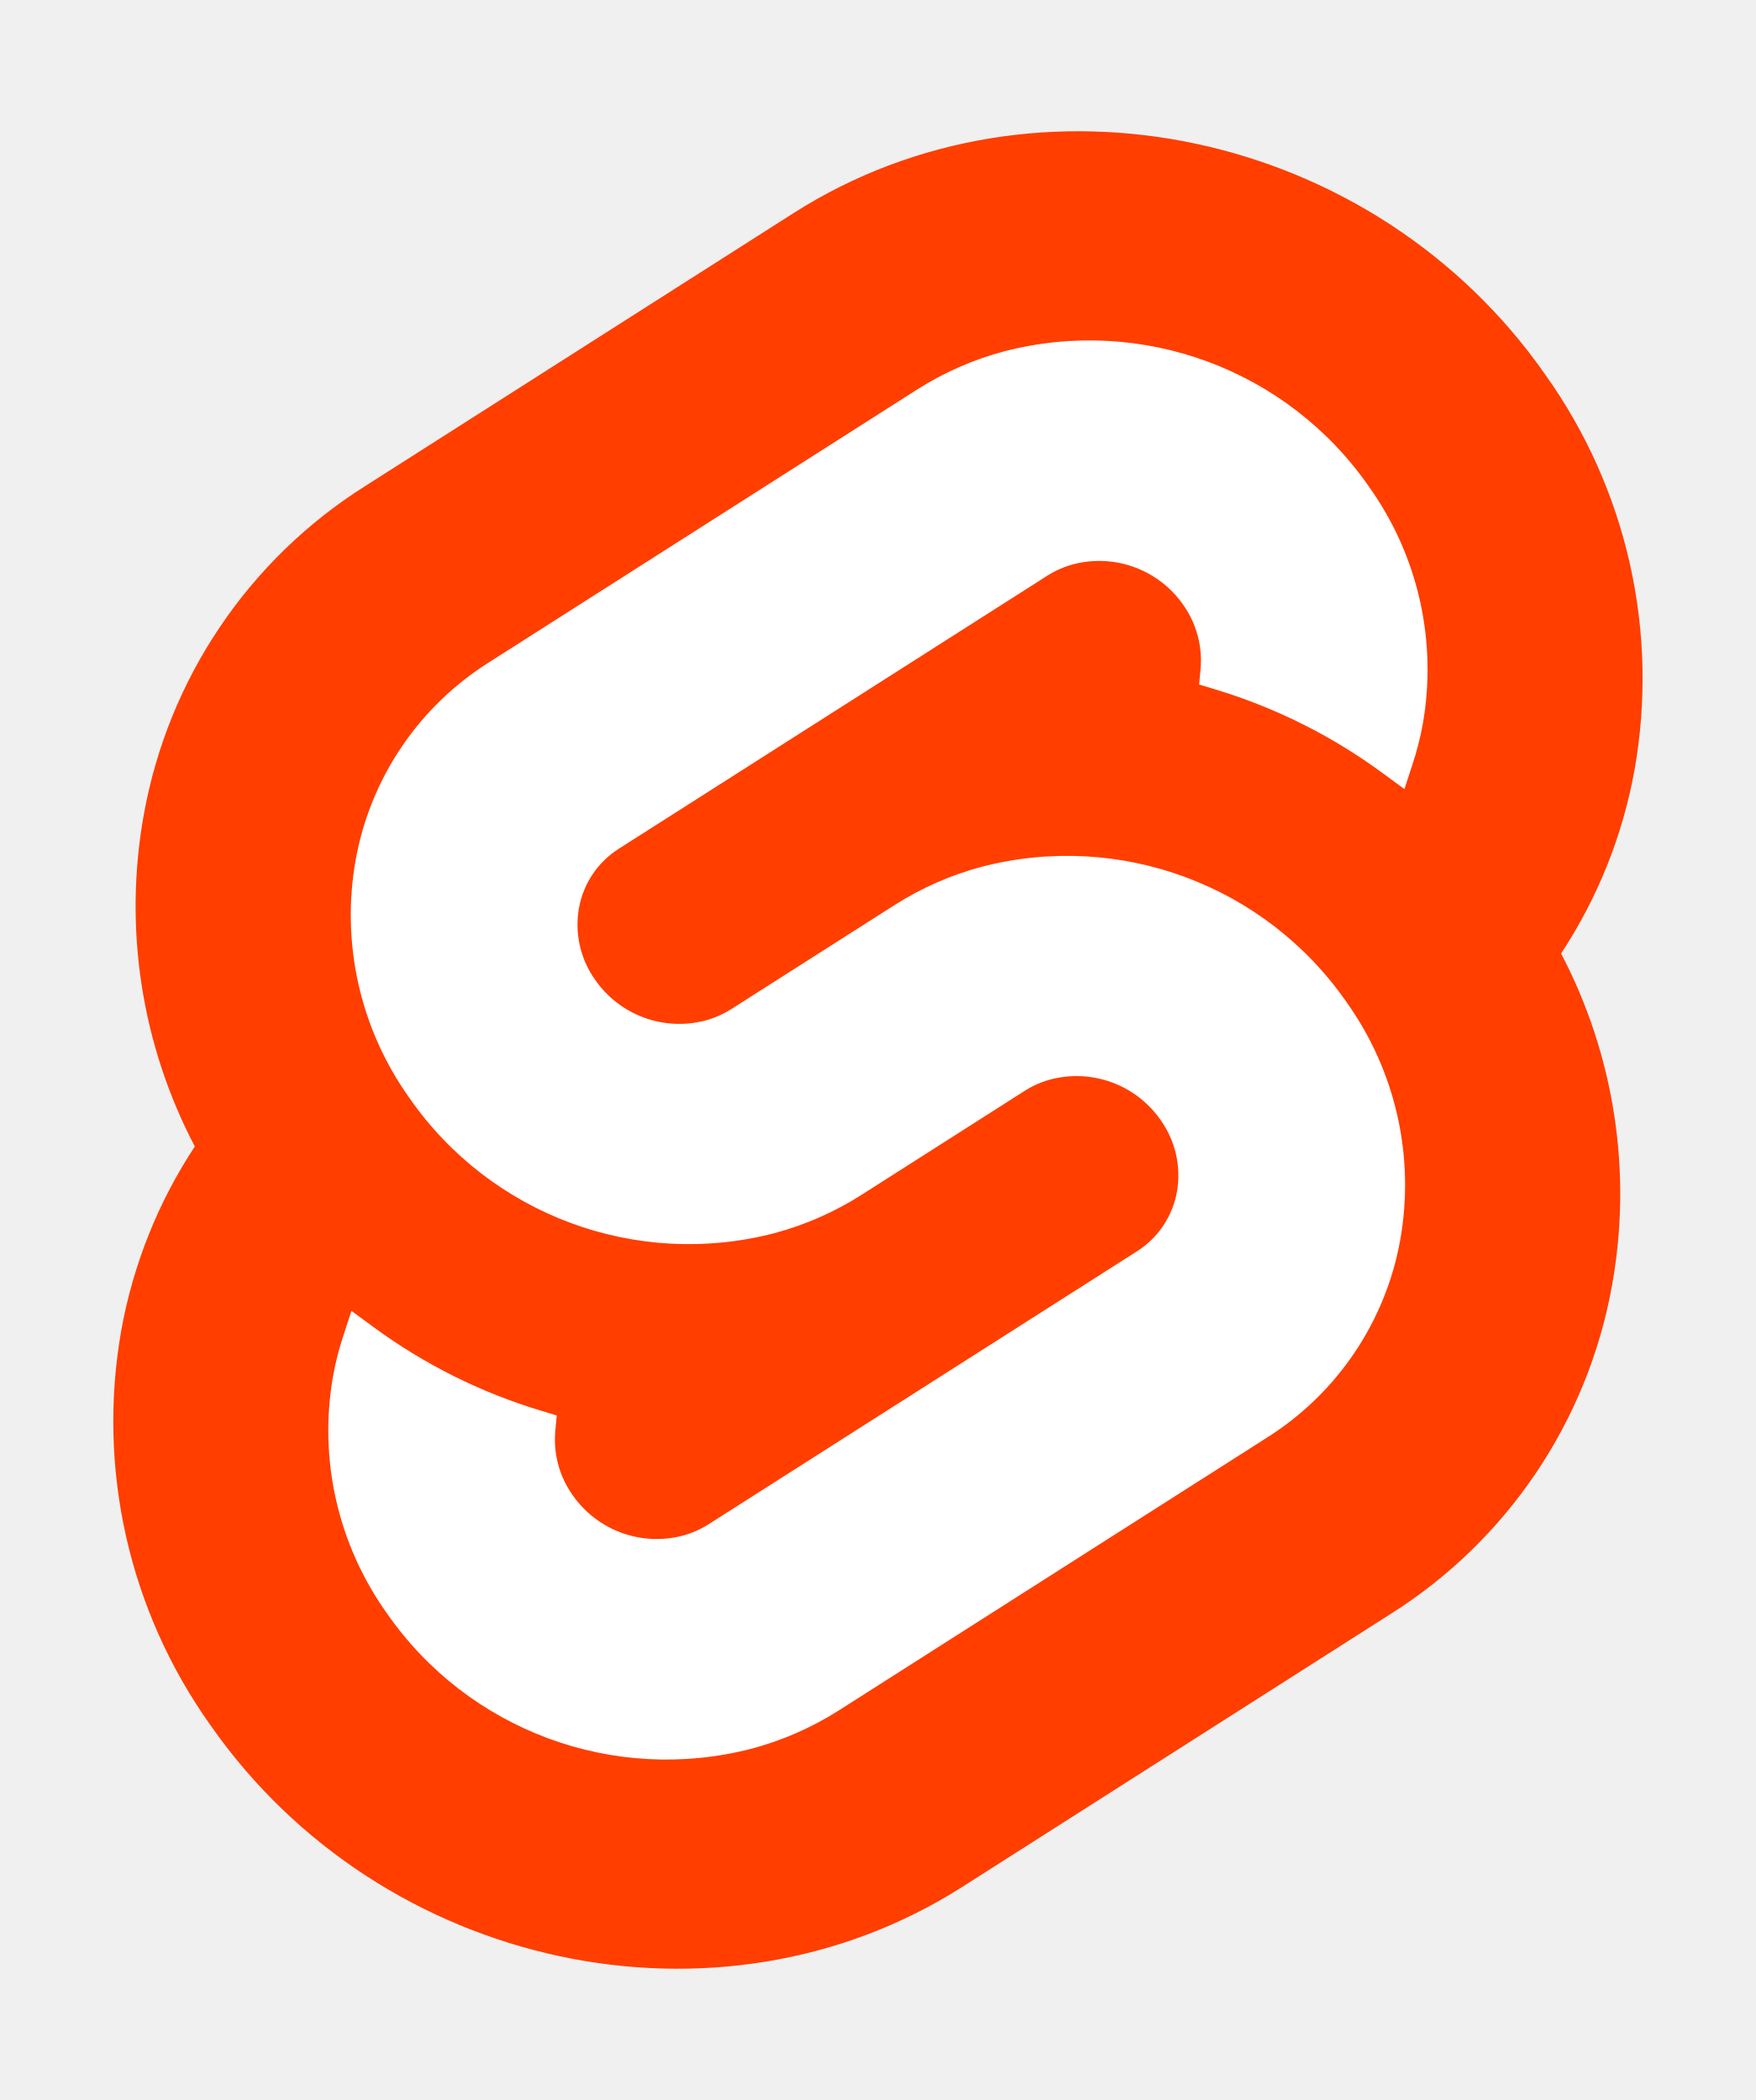
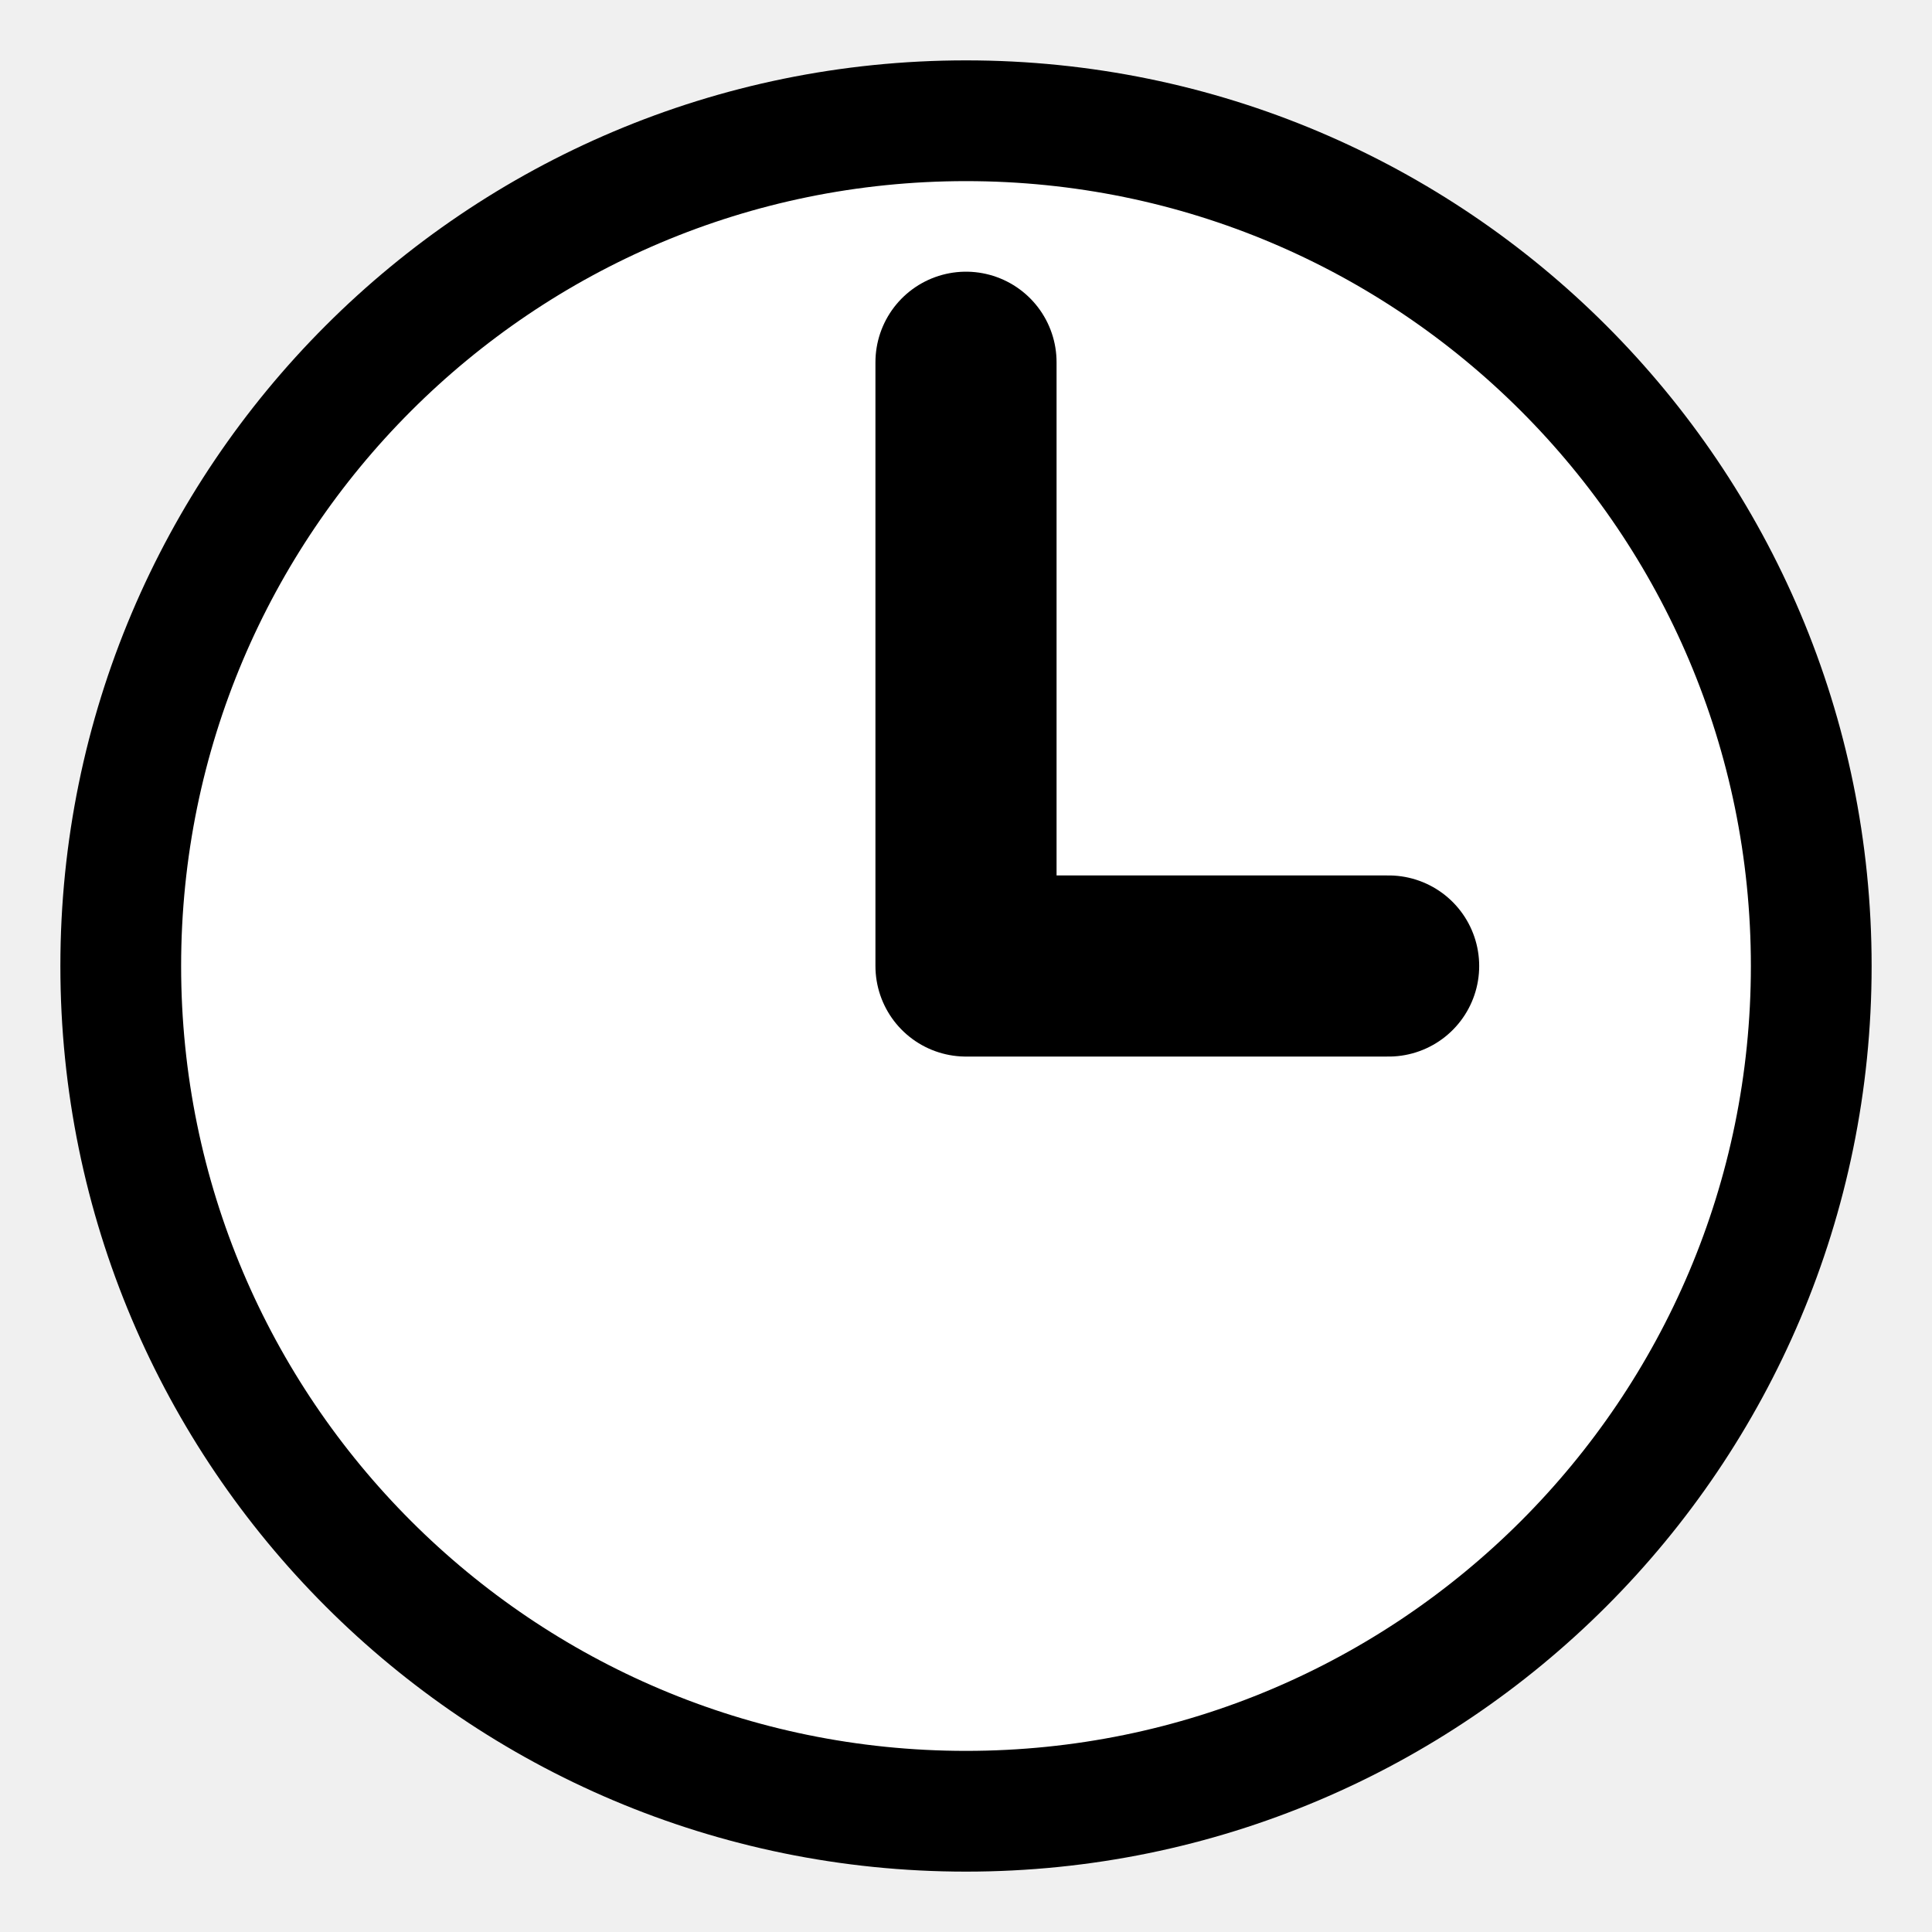
- <svg xmlns="http://www.w3.org/2000/svg" width="107" height="128" viewBox="0 0 107 128">
-   <path d="M94.157 22.819c-10.4-14.885-30.94-19.297-45.792-9.835L22.282 29.608A29.92 29.92 0 0 0 8.764 49.65a31.5 31.5 0 0 0 3.108 20.231 30 30 0 0 0-4.477 11.183 31.9 31.9 0 0 0 5.448 24.116c10.402 14.887 30.942 19.297 45.791 9.835l26.083-16.624A29.92 29.92 0 0 0 98.235 78.35a31.53 31.53 0 0 0-3.105-20.232 30 30 0 0 0 4.474-11.182 31.88 31.88 0 0 0-5.447-24.116" style="fill:#ff3e00" />
-   <path d="M45.817 106.582a20.72 20.72 0 0 1-22.237-8.243 19.17 19.17 0 0 1-3.277-14.503 18 18 0 0 1 .624-2.435l.49-1.498 1.337.981a33.6 33.6 0 0 0 10.203 5.098l.97.294-.09.968a5.85 5.85 0 0 0 1.052 3.878 6.24 6.24 0 0 0 6.695 2.485 5.8 5.8 0 0 0 1.603-.704L69.27 76.28a5.43 5.43 0 0 0 2.45-3.631 5.8 5.8 0 0 0-.987-4.371 6.24 6.24 0 0 0-6.698-2.487 5.7 5.7 0 0 0-1.6.704l-9.953 6.345a19 19 0 0 1-5.296 2.326 20.72 20.72 0 0 1-22.237-8.243 19.17 19.17 0 0 1-3.277-14.502 17.99 17.99 0 0 1 8.13-12.052l26.081-16.623a19 19 0 0 1 5.3-2.329 20.72 20.72 0 0 1 22.237 8.243 19.17 19.17 0 0 1 3.277 14.503 18 18 0 0 1-.624 2.435l-.49 1.498-1.337-.98a33.6 33.6 0 0 0-10.203-5.1l-.97-.294.09-.968a5.86 5.86 0 0 0-1.052-3.878 6.24 6.24 0 0 0-6.696-2.485 5.8 5.8 0 0 0-1.602.704L37.73 51.72a5.42 5.42 0 0 0-2.449 3.63 5.79 5.79 0 0 0 .986 4.372 6.24 6.24 0 0 0 6.698 2.486 5.8 5.8 0 0 0 1.602-.704l9.952-6.342a19 19 0 0 1 5.295-2.328 20.72 20.72 0 0 1 22.237 8.242 19.17 19.17 0 0 1 3.277 14.503 18 18 0 0 1-8.13 12.053l-26.081 16.622a19 19 0 0 1-5.3 2.328" style="fill:#fff" />
+ <svg xmlns="http://www.w3.org/2000/svg" viewBox="0 0 32 32">
+   <circle cx="16" cy="16" r="14" fill="#fff" stroke="#000" stroke-width="2" />
+   <path d="M16 16V6M16 16h7" stroke="#000" stroke-width="3" stroke-linecap="round" />
</svg>
